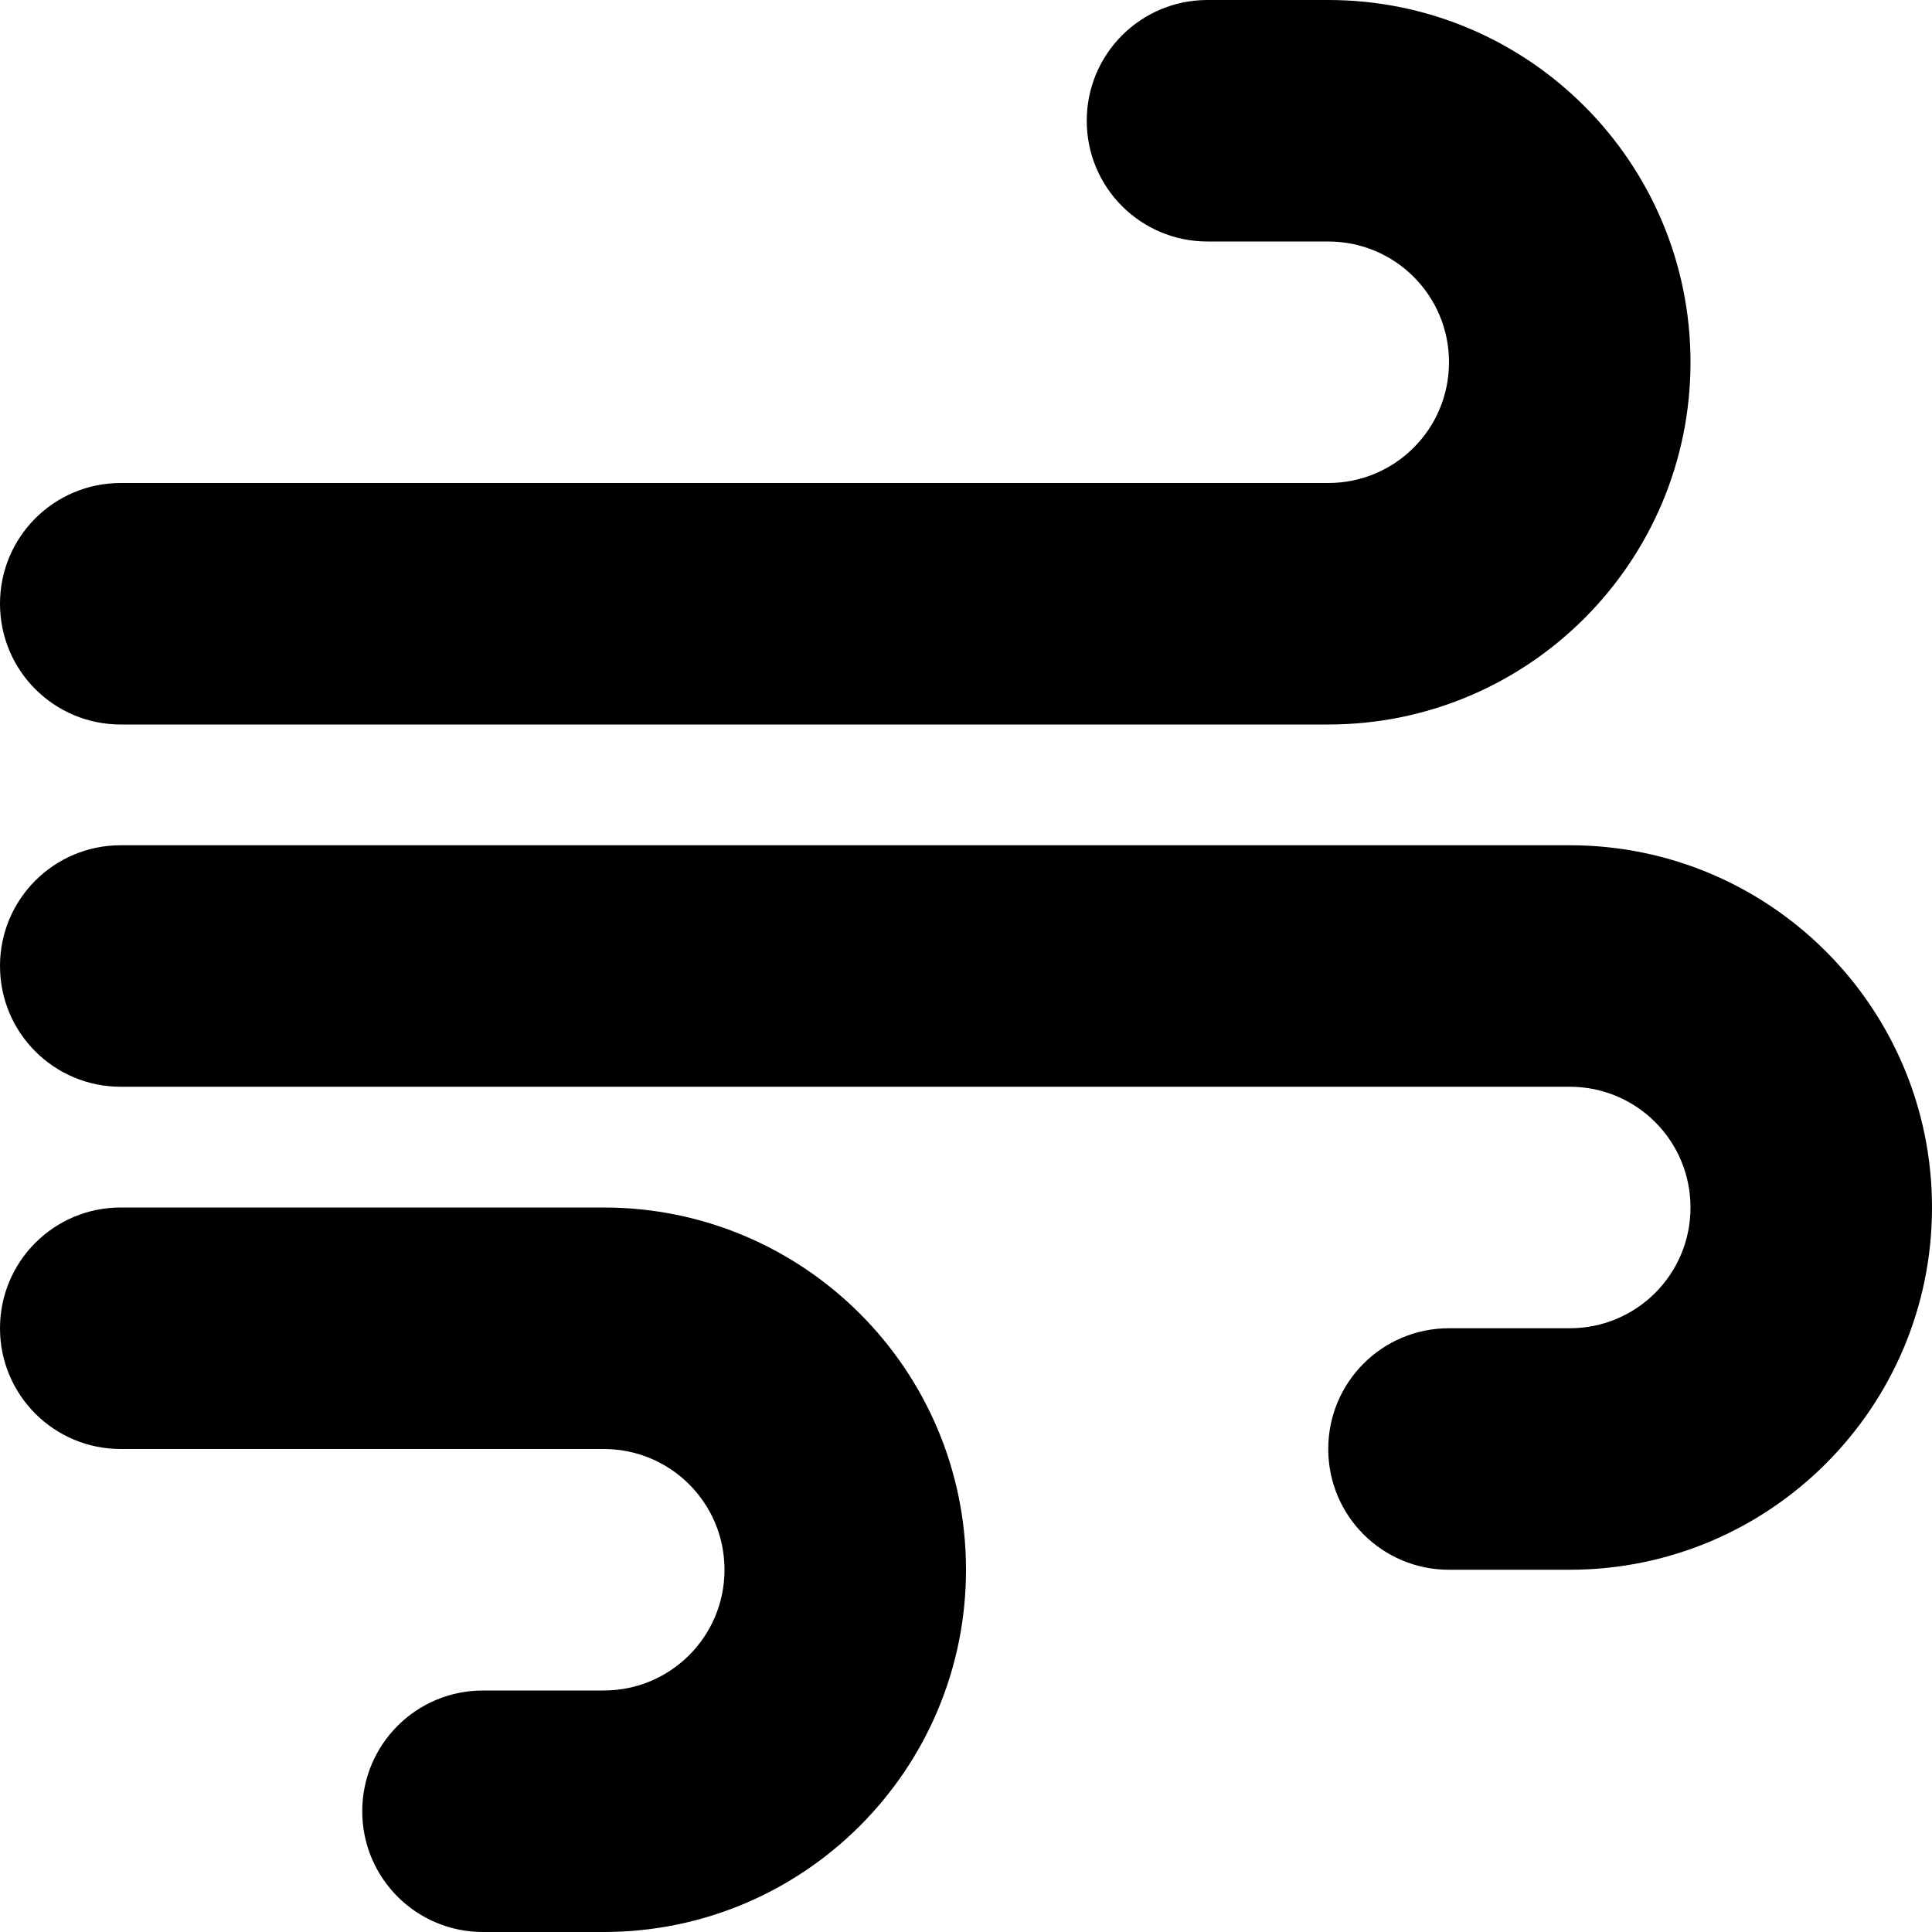
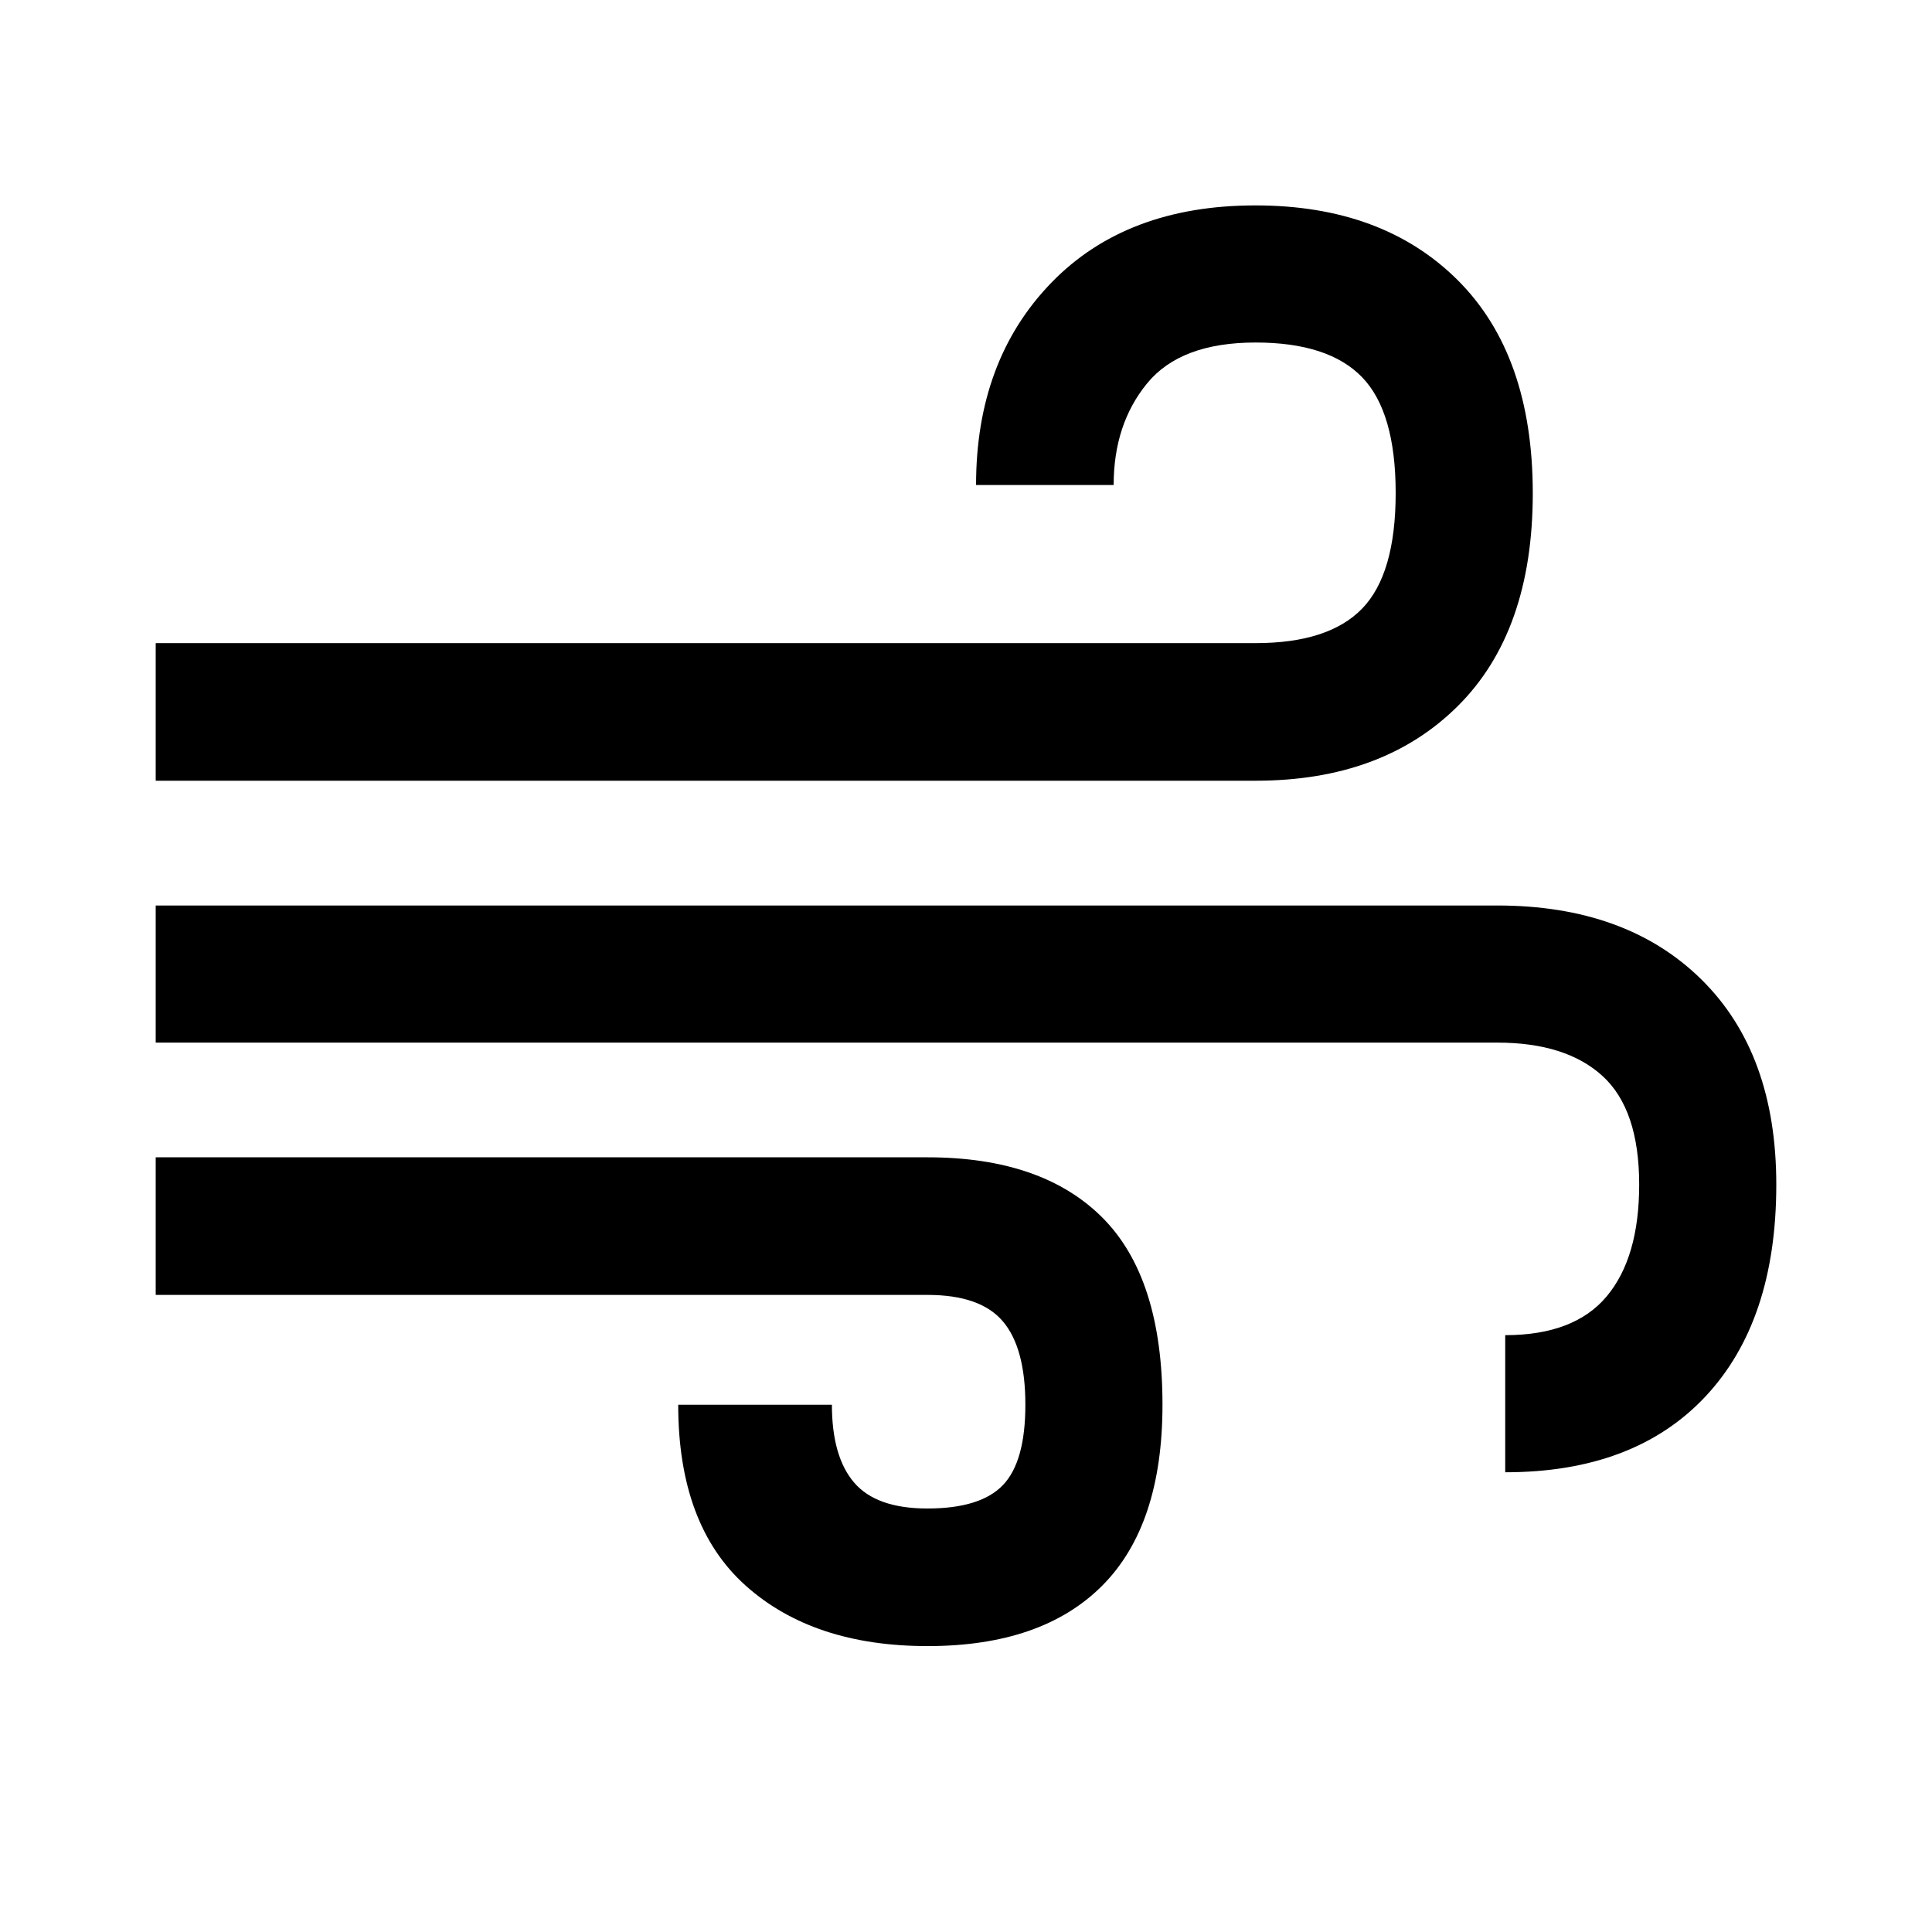
- <svg xmlns="http://www.w3.org/2000/svg" viewBox="0 0 512 512">
-   <path d="M288 32c0 17.7 14.3 32 32 32h32c17.7 0 32 14.3 32 32s-14.3 32-32 32H32c-17.7 0-32 14.3-32 32s14.3 32 32 32H352c53 0 96-43 96-96s-43-96-96-96H320c-17.7 0-32 14.3-32 32zm64 352c0 17.7 14.3 32 32 32h32c53 0 96-43 96-96s-43-96-96-96H32c-17.7 0-32 14.3-32 32s14.3 32 32 32H416c17.7 0 32 14.3 32 32s-14.3 32-32 32H384c-17.7 0-32 14.3-32 32zM128 512h32c53 0 96-43 96-96s-43-96-96-96H32c-17.7 0-32 14.3-32 32s14.3 32 32 32H160c17.7 0 32 14.3 32 32s-14.3 32-32 32H128c-17.7 0-32 14.3-32 32s14.3 32 32 32z" />
+ <svg xmlns="http://www.w3.org/2000/svg" height="48" viewBox="0 96 960 960" width="48">
+   <path d="M460.907 913.935q-56.842 0-90.375-30.032Q337 853.87 337 794h76.37q0 25.761 11.021 38.663 11.022 12.902 36.424 12.902 26.402 0 37.544-11.641 11.141-11.641 11.141-39.899 0-28.257-11.159-41.423-11.16-13.167-37.406-13.167H77.37v-68.37h383.565q56.829 0 86.763 29.883Q577.63 730.832 577.63 794q0 59.87-29.941 89.903-29.941 30.032-86.782 30.032Zm-383.537-430v-68.37h546.565q36.25 0 52.908-17.164 16.657-17.163 16.657-57.423 0-40.261-16.664-57.522-16.663-17.261-52.924-17.261-37.26 0-53.901 20.277Q553.37 306.749 553.37 337H485q0-61.826 37.272-100.381 37.271-38.554 101.543-38.554 63.272 0 100.544 37.174 37.271 37.174 37.271 105.88 0 68.707-37.297 105.761-37.297 37.055-100.398 37.055H77.37Zm670.565 343.63v-68.13q34.282 0 50.424-19.283 16.141-19.283 16.141-55.544 0-37.26-18.157-53.901-18.158-16.642-52.408-16.642H77.37v-68.13h666.565q64.101 0 101.398 36.674T882.63 684.63q0 67.827-35.297 105.381t-99.398 37.554Z" />
</svg>
